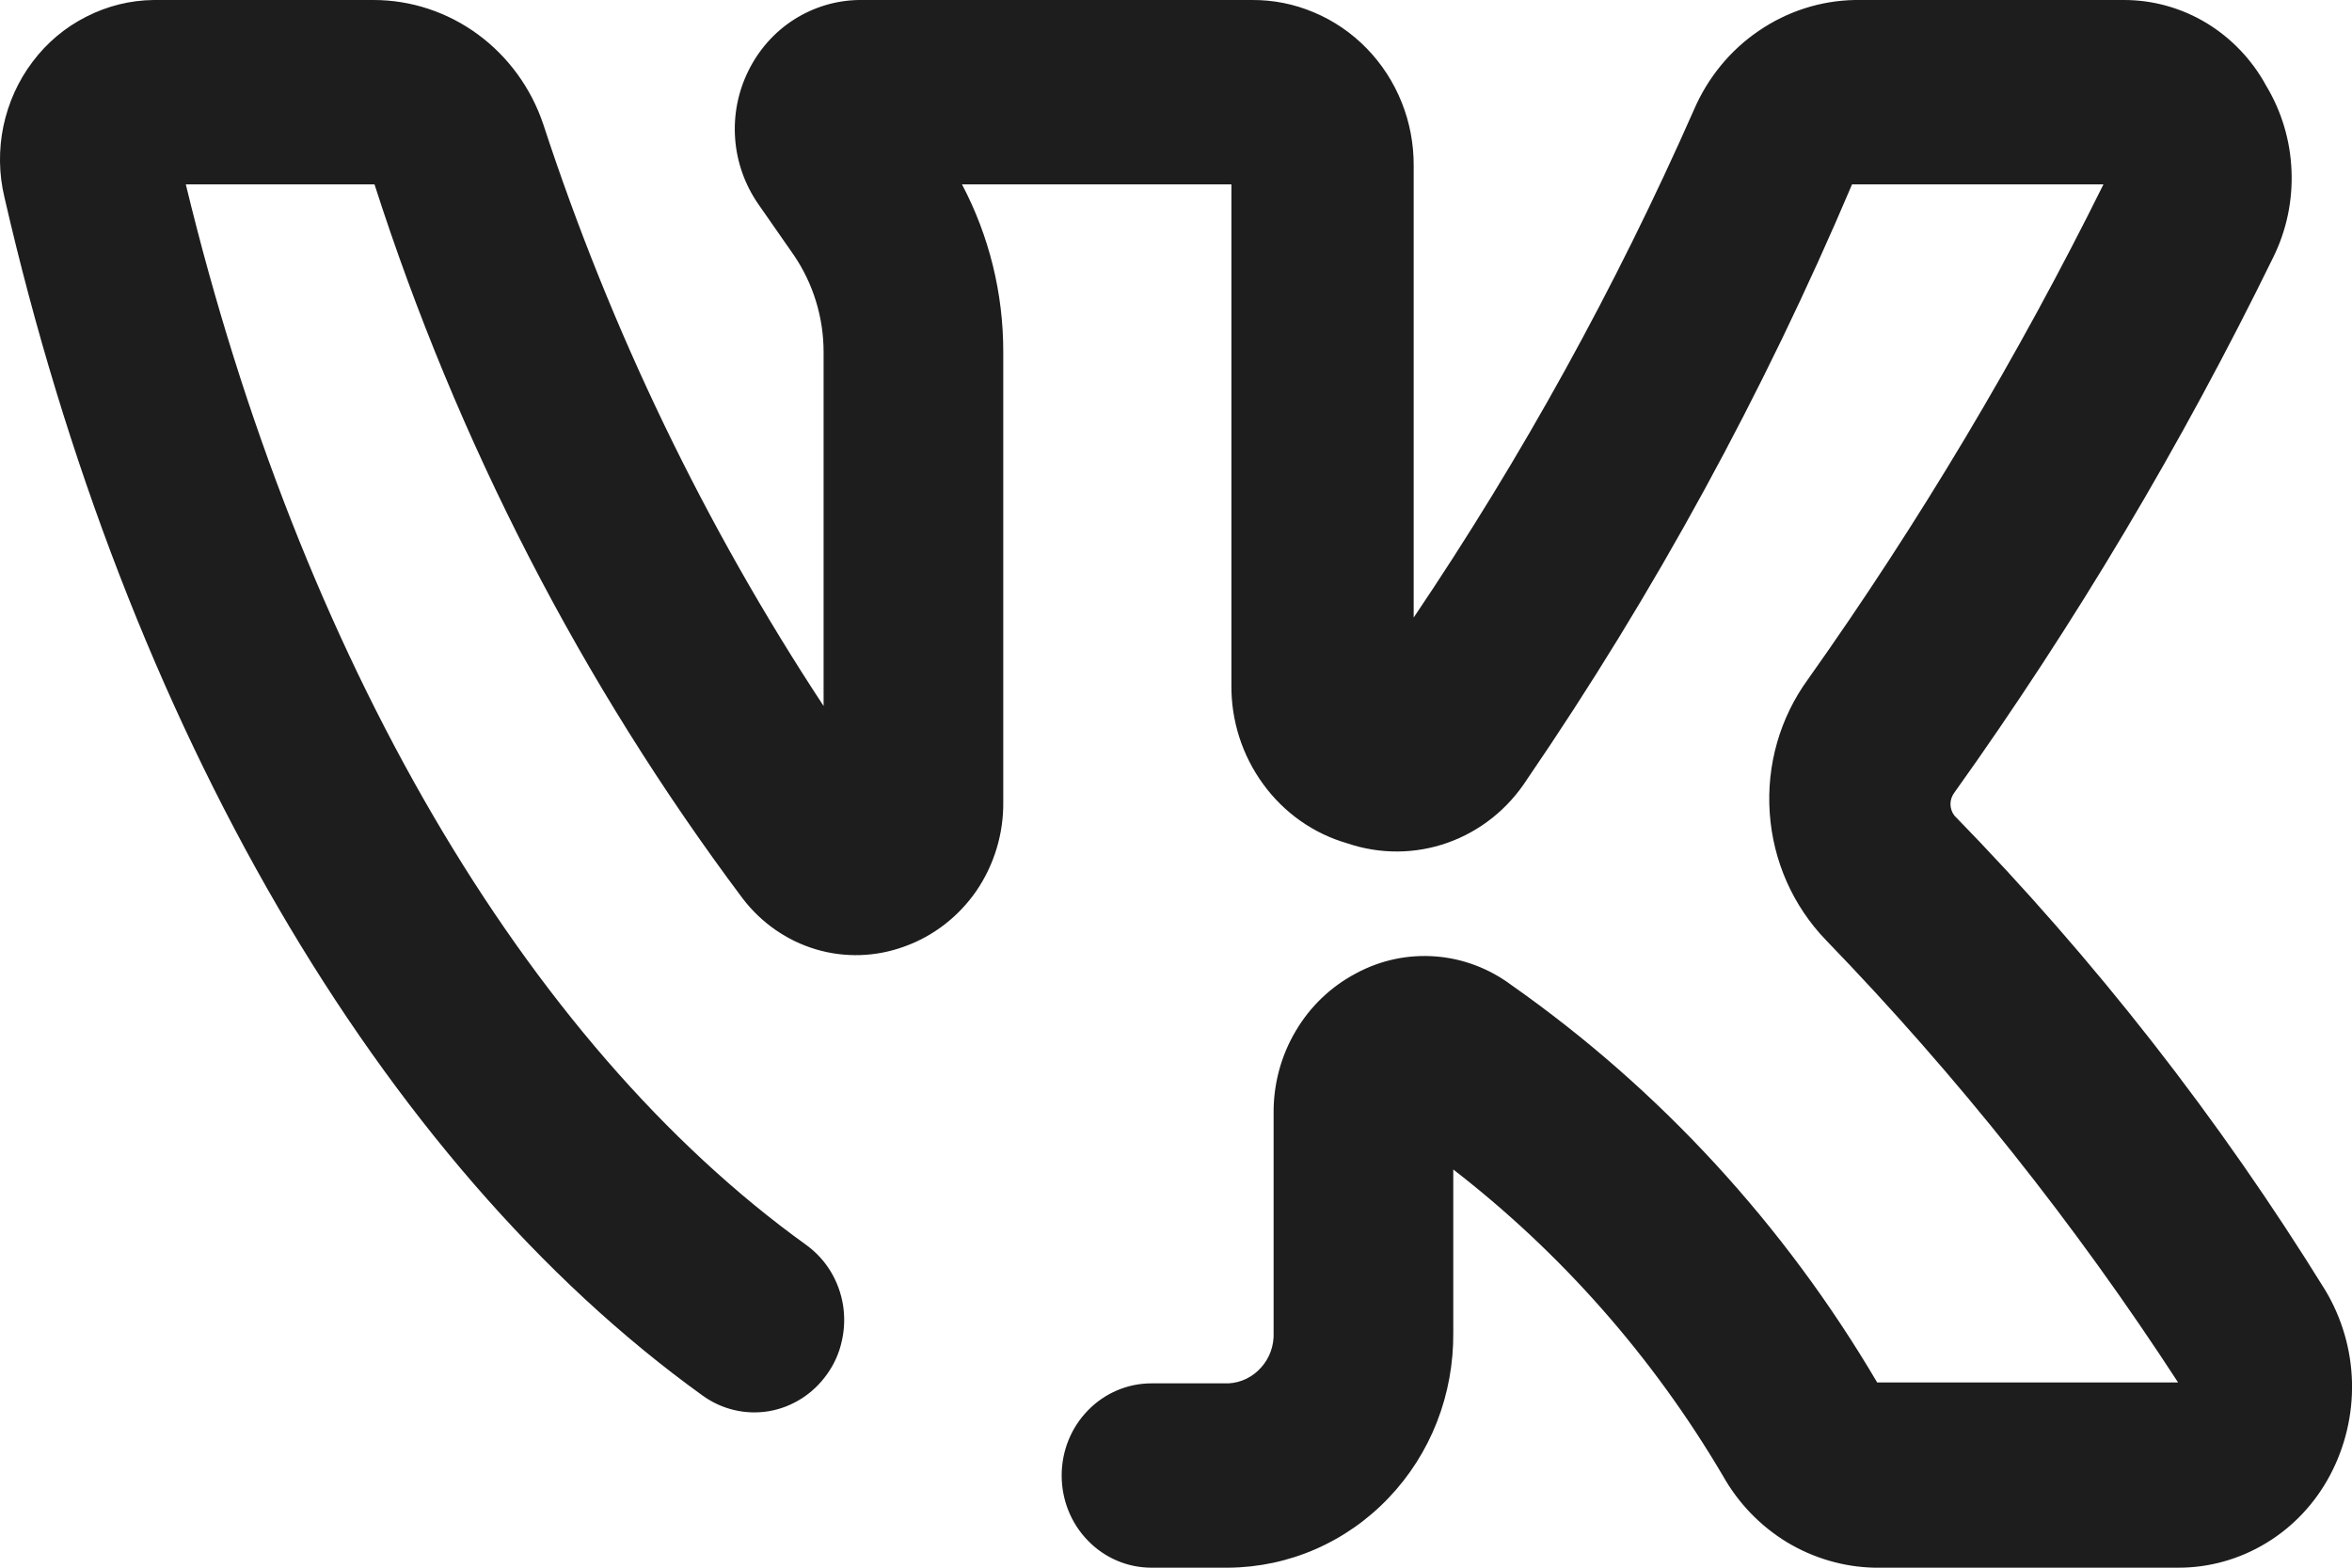
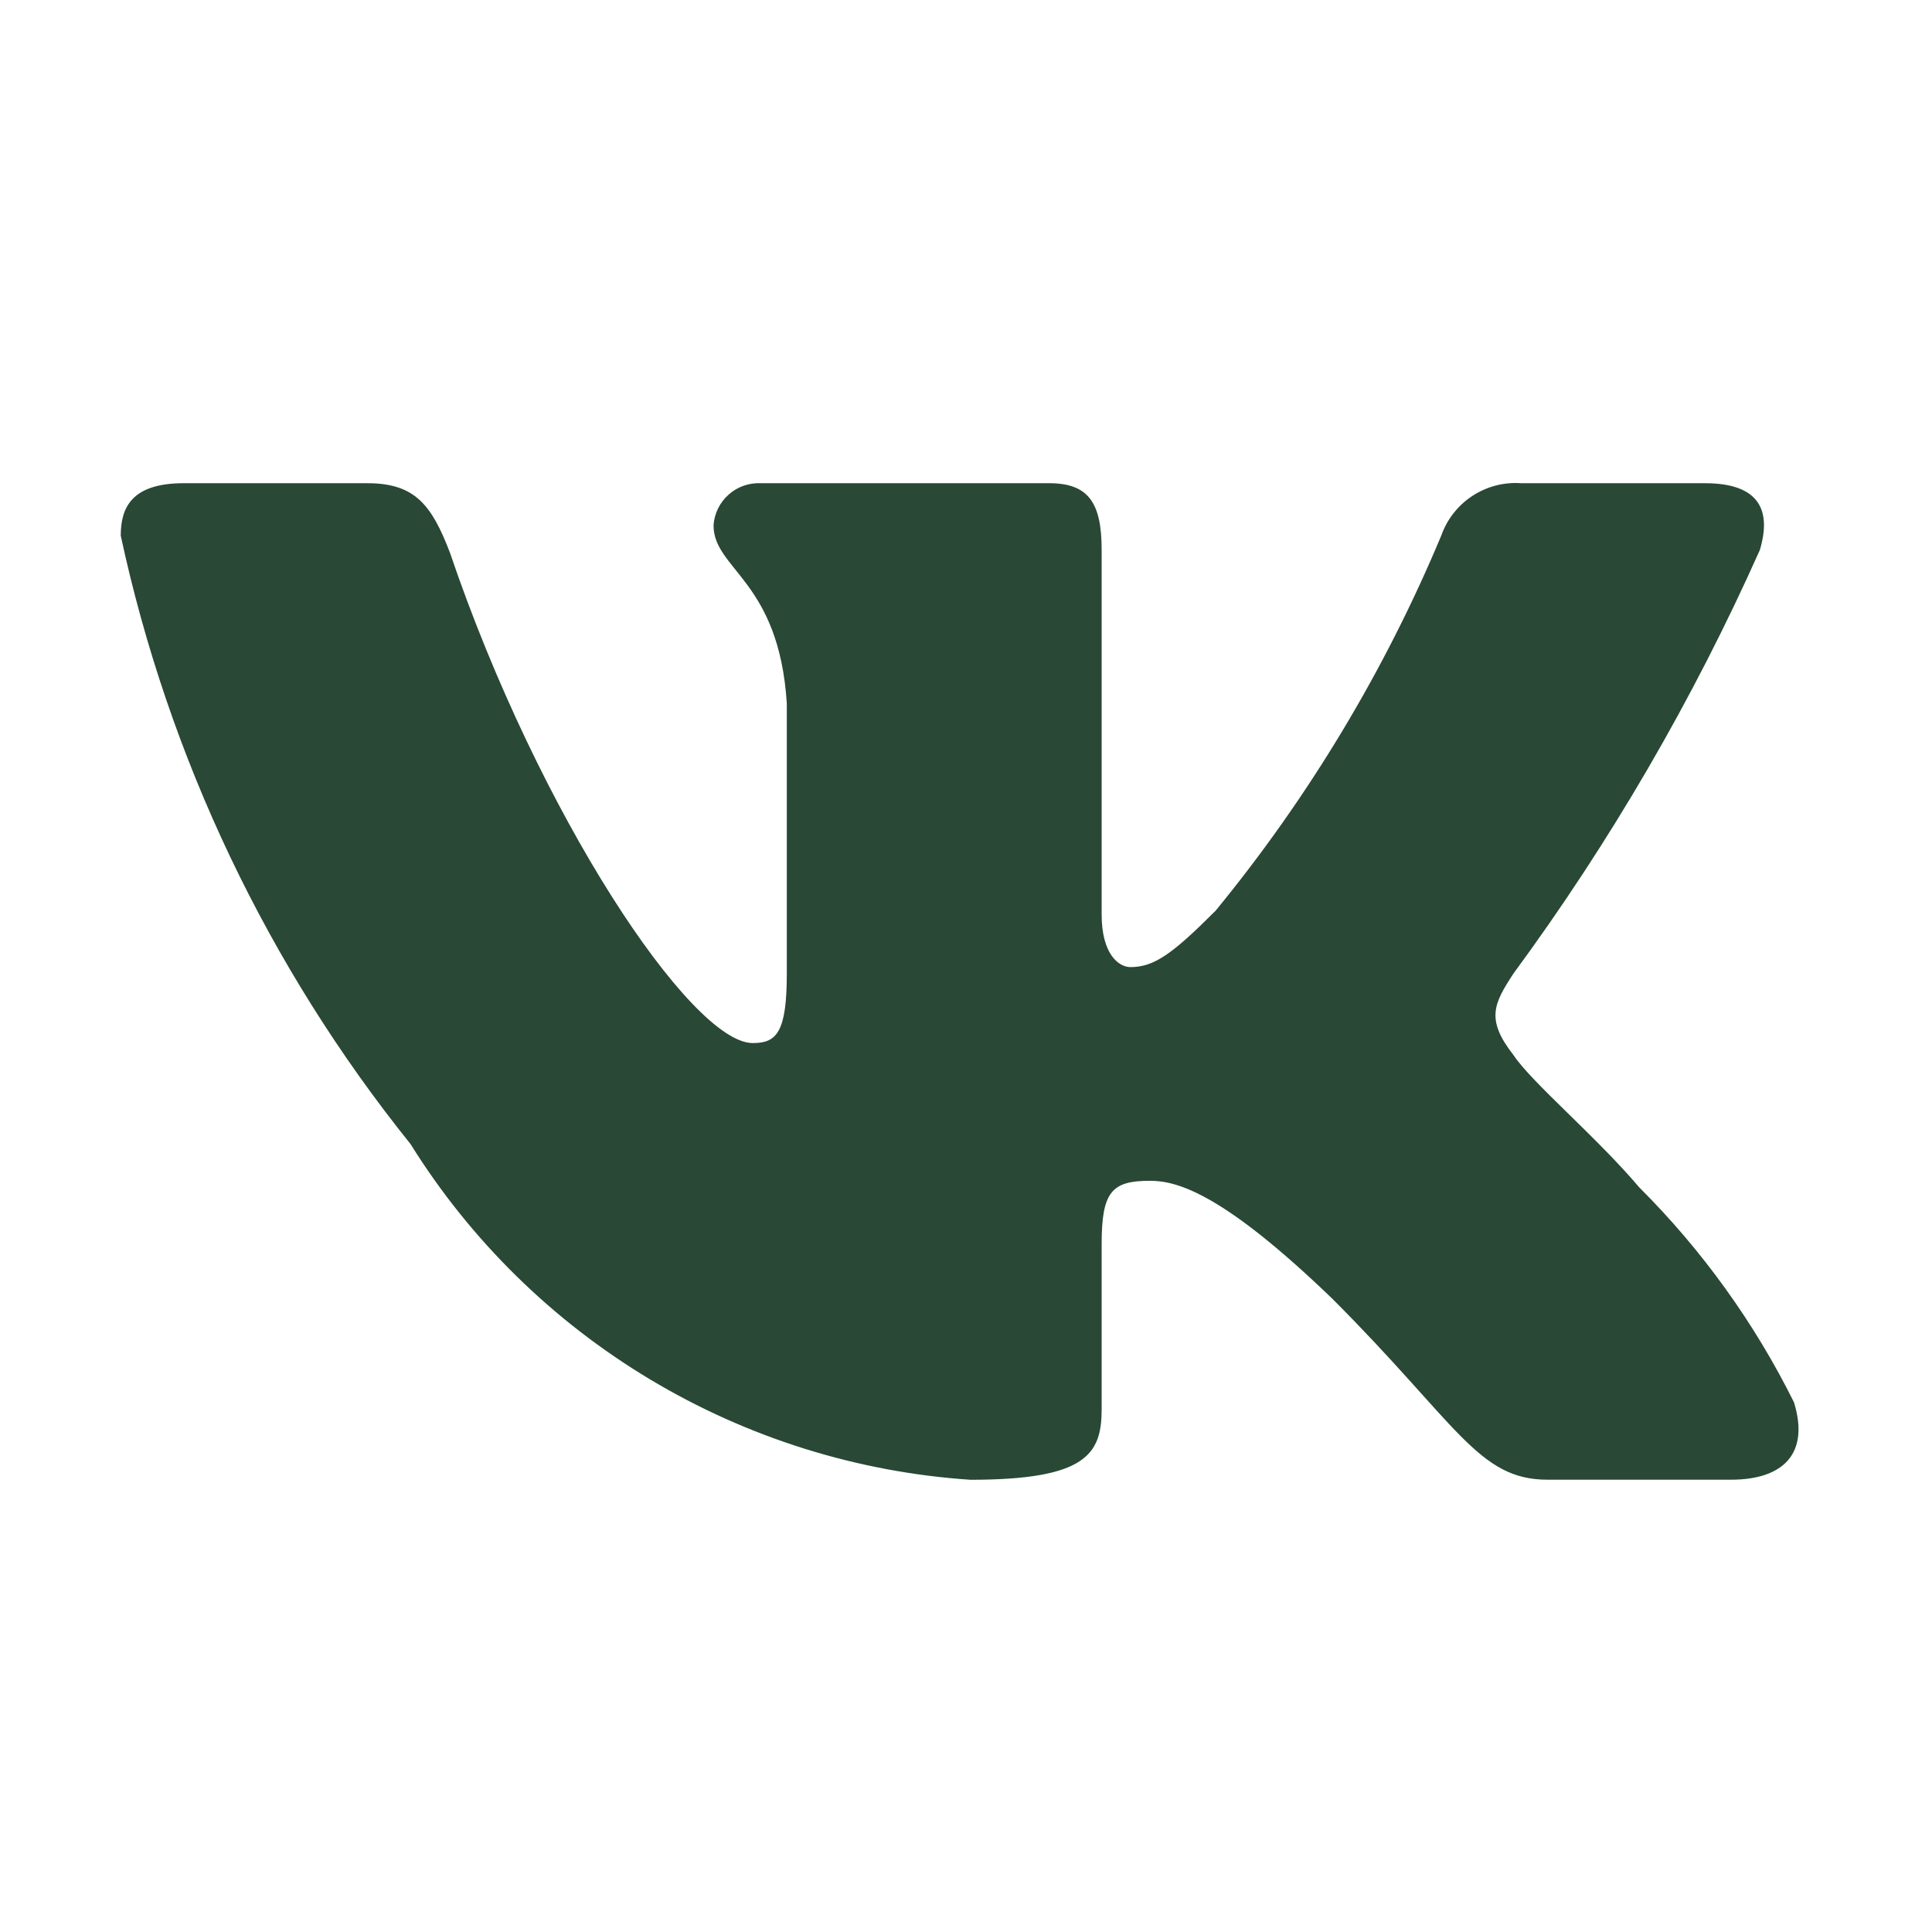
- <svg xmlns="http://www.w3.org/2000/svg" width="18" height="12" viewBox="0 0 18 12" fill="none">
-   <path d="M17.796 9.877C16.983 8.562 16.031 7.344 14.957 6.243C14.938 6.218 14.927 6.187 14.927 6.155C14.927 6.123 14.938 6.092 14.957 6.067C15.881 4.773 16.697 3.402 17.398 1.968C17.499 1.763 17.547 1.535 17.537 1.305C17.528 1.075 17.461 0.852 17.343 0.656C17.235 0.457 17.077 0.292 16.886 0.176C16.695 0.061 16.478 0 16.256 1.98184e-05H14.194C13.932 0.005 13.678 0.087 13.46 0.236C13.242 0.384 13.07 0.594 12.964 0.84C12.365 2.199 11.647 3.5 10.819 4.727V1.27C10.82 1.103 10.789 0.937 10.727 0.783C10.665 0.628 10.574 0.488 10.459 0.37C10.344 0.252 10.207 0.158 10.056 0.095C9.906 0.031 9.745 -0.001 9.582 1.98184e-05H6.571C6.396 0.003 6.225 0.055 6.076 0.15C5.927 0.245 5.807 0.381 5.728 0.541C5.648 0.702 5.613 0.881 5.626 1.061C5.639 1.24 5.7 1.412 5.801 1.559L6.076 1.954C6.224 2.172 6.303 2.43 6.303 2.695V5.404C5.396 4.026 4.674 2.529 4.158 0.952C4.065 0.675 3.89 0.434 3.657 0.263C3.424 0.092 3.145 0 2.859 1.98184e-05H1.175C0.996 0.002 0.82 0.046 0.66 0.128C0.499 0.209 0.359 0.327 0.25 0.472C0.14 0.617 0.064 0.786 0.026 0.966C-0.011 1.145 -0.009 1.331 0.034 1.51C0.962 5.552 2.907 8.903 5.375 10.681C5.523 10.789 5.706 10.832 5.885 10.802C6.064 10.771 6.224 10.669 6.33 10.518C6.384 10.443 6.422 10.358 6.442 10.267C6.463 10.177 6.466 10.083 6.452 9.991C6.437 9.899 6.405 9.811 6.357 9.732C6.309 9.653 6.246 9.585 6.172 9.531C4.014 7.979 2.295 5.023 1.422 1.411H2.866C3.499 3.383 4.451 5.232 5.684 6.878C5.827 7.065 6.023 7.201 6.245 7.267C6.467 7.333 6.704 7.325 6.922 7.245C7.145 7.165 7.338 7.015 7.474 6.817C7.609 6.618 7.681 6.38 7.678 6.138V2.695C7.679 2.246 7.57 1.805 7.362 1.411H9.424V5.242C9.421 5.516 9.507 5.783 9.667 6.002C9.827 6.222 10.053 6.381 10.31 6.455C10.56 6.54 10.83 6.539 11.078 6.451C11.327 6.363 11.54 6.193 11.685 5.968C12.662 4.539 13.495 3.012 14.174 1.411H16.098C15.443 2.733 14.687 4 13.837 5.199C13.622 5.494 13.518 5.857 13.544 6.224C13.569 6.59 13.722 6.935 13.974 7.196C14.977 8.233 15.879 9.367 16.669 10.582H14.366C13.656 9.375 12.702 8.338 11.568 7.541C11.398 7.414 11.197 7.337 10.986 7.321C10.776 7.305 10.566 7.349 10.379 7.45C10.187 7.551 10.026 7.704 9.915 7.894C9.803 8.083 9.745 8.301 9.747 8.522V10.201C9.751 10.299 9.717 10.395 9.652 10.467C9.588 10.54 9.498 10.584 9.403 10.589H8.812C8.63 10.589 8.455 10.663 8.326 10.796C8.197 10.928 8.125 11.107 8.125 11.294C8.125 11.482 8.197 11.661 8.326 11.793C8.455 11.926 8.63 12 8.812 12H9.403C9.631 11.998 9.857 11.95 10.066 11.859C10.277 11.767 10.467 11.634 10.626 11.467C10.786 11.3 10.912 11.102 10.997 10.885C11.082 10.667 11.124 10.435 11.122 10.201V8.952C11.948 9.591 12.649 10.386 13.184 11.294C13.302 11.505 13.471 11.68 13.674 11.804C13.878 11.927 14.109 11.995 14.345 12H16.669C16.906 12.001 17.14 11.935 17.344 11.811C17.549 11.687 17.717 11.508 17.831 11.294C17.947 11.076 18.006 10.83 18 10.581C17.994 10.332 17.923 10.089 17.796 9.877Z" fill="#1D1D1D" />
+ <svg xmlns="http://www.w3.org/2000/svg" width="28" height="28" viewBox="0 0 28 28" fill="none">
+   <path d="M25.087 21.445H22.426C21.419 21.445 21.116 20.629 19.31 18.823C17.733 17.303 17.067 17.113 16.668 17.113C16.117 17.113 15.966 17.265 15.966 18.026V20.419C15.966 21.067 15.756 21.446 14.065 21.446C12.423 21.336 10.832 20.837 9.421 19.991C8.01 19.145 6.82 17.977 5.95 16.581C3.883 14.008 2.445 10.989 1.75 7.763C1.75 7.364 1.901 7.003 2.662 7.003H5.322C6.006 7.003 6.253 7.307 6.521 8.01C7.812 11.812 10.016 15.117 10.91 15.117C11.253 15.117 11.403 14.966 11.403 14.111V10.195C11.29 8.409 10.341 8.258 10.341 7.612C10.353 7.442 10.431 7.283 10.559 7.169C10.686 7.055 10.853 6.996 11.023 7.003H15.205C15.776 7.003 15.966 7.287 15.966 7.971V13.255C15.966 13.826 16.212 14.016 16.383 14.016C16.726 14.016 16.991 13.826 17.618 13.198C18.966 11.554 20.068 9.723 20.888 7.762C20.971 7.526 21.13 7.324 21.339 7.187C21.548 7.05 21.797 6.985 22.046 7.003H24.708C25.505 7.003 25.675 7.402 25.505 7.971C24.537 10.14 23.34 12.198 21.933 14.111C21.647 14.548 21.532 14.776 21.933 15.289C22.198 15.689 23.13 16.468 23.757 17.208C24.669 18.118 25.427 19.171 26 20.324C26.228 21.065 25.846 21.445 25.087 21.445Z" fill="#294835" />
</svg>
